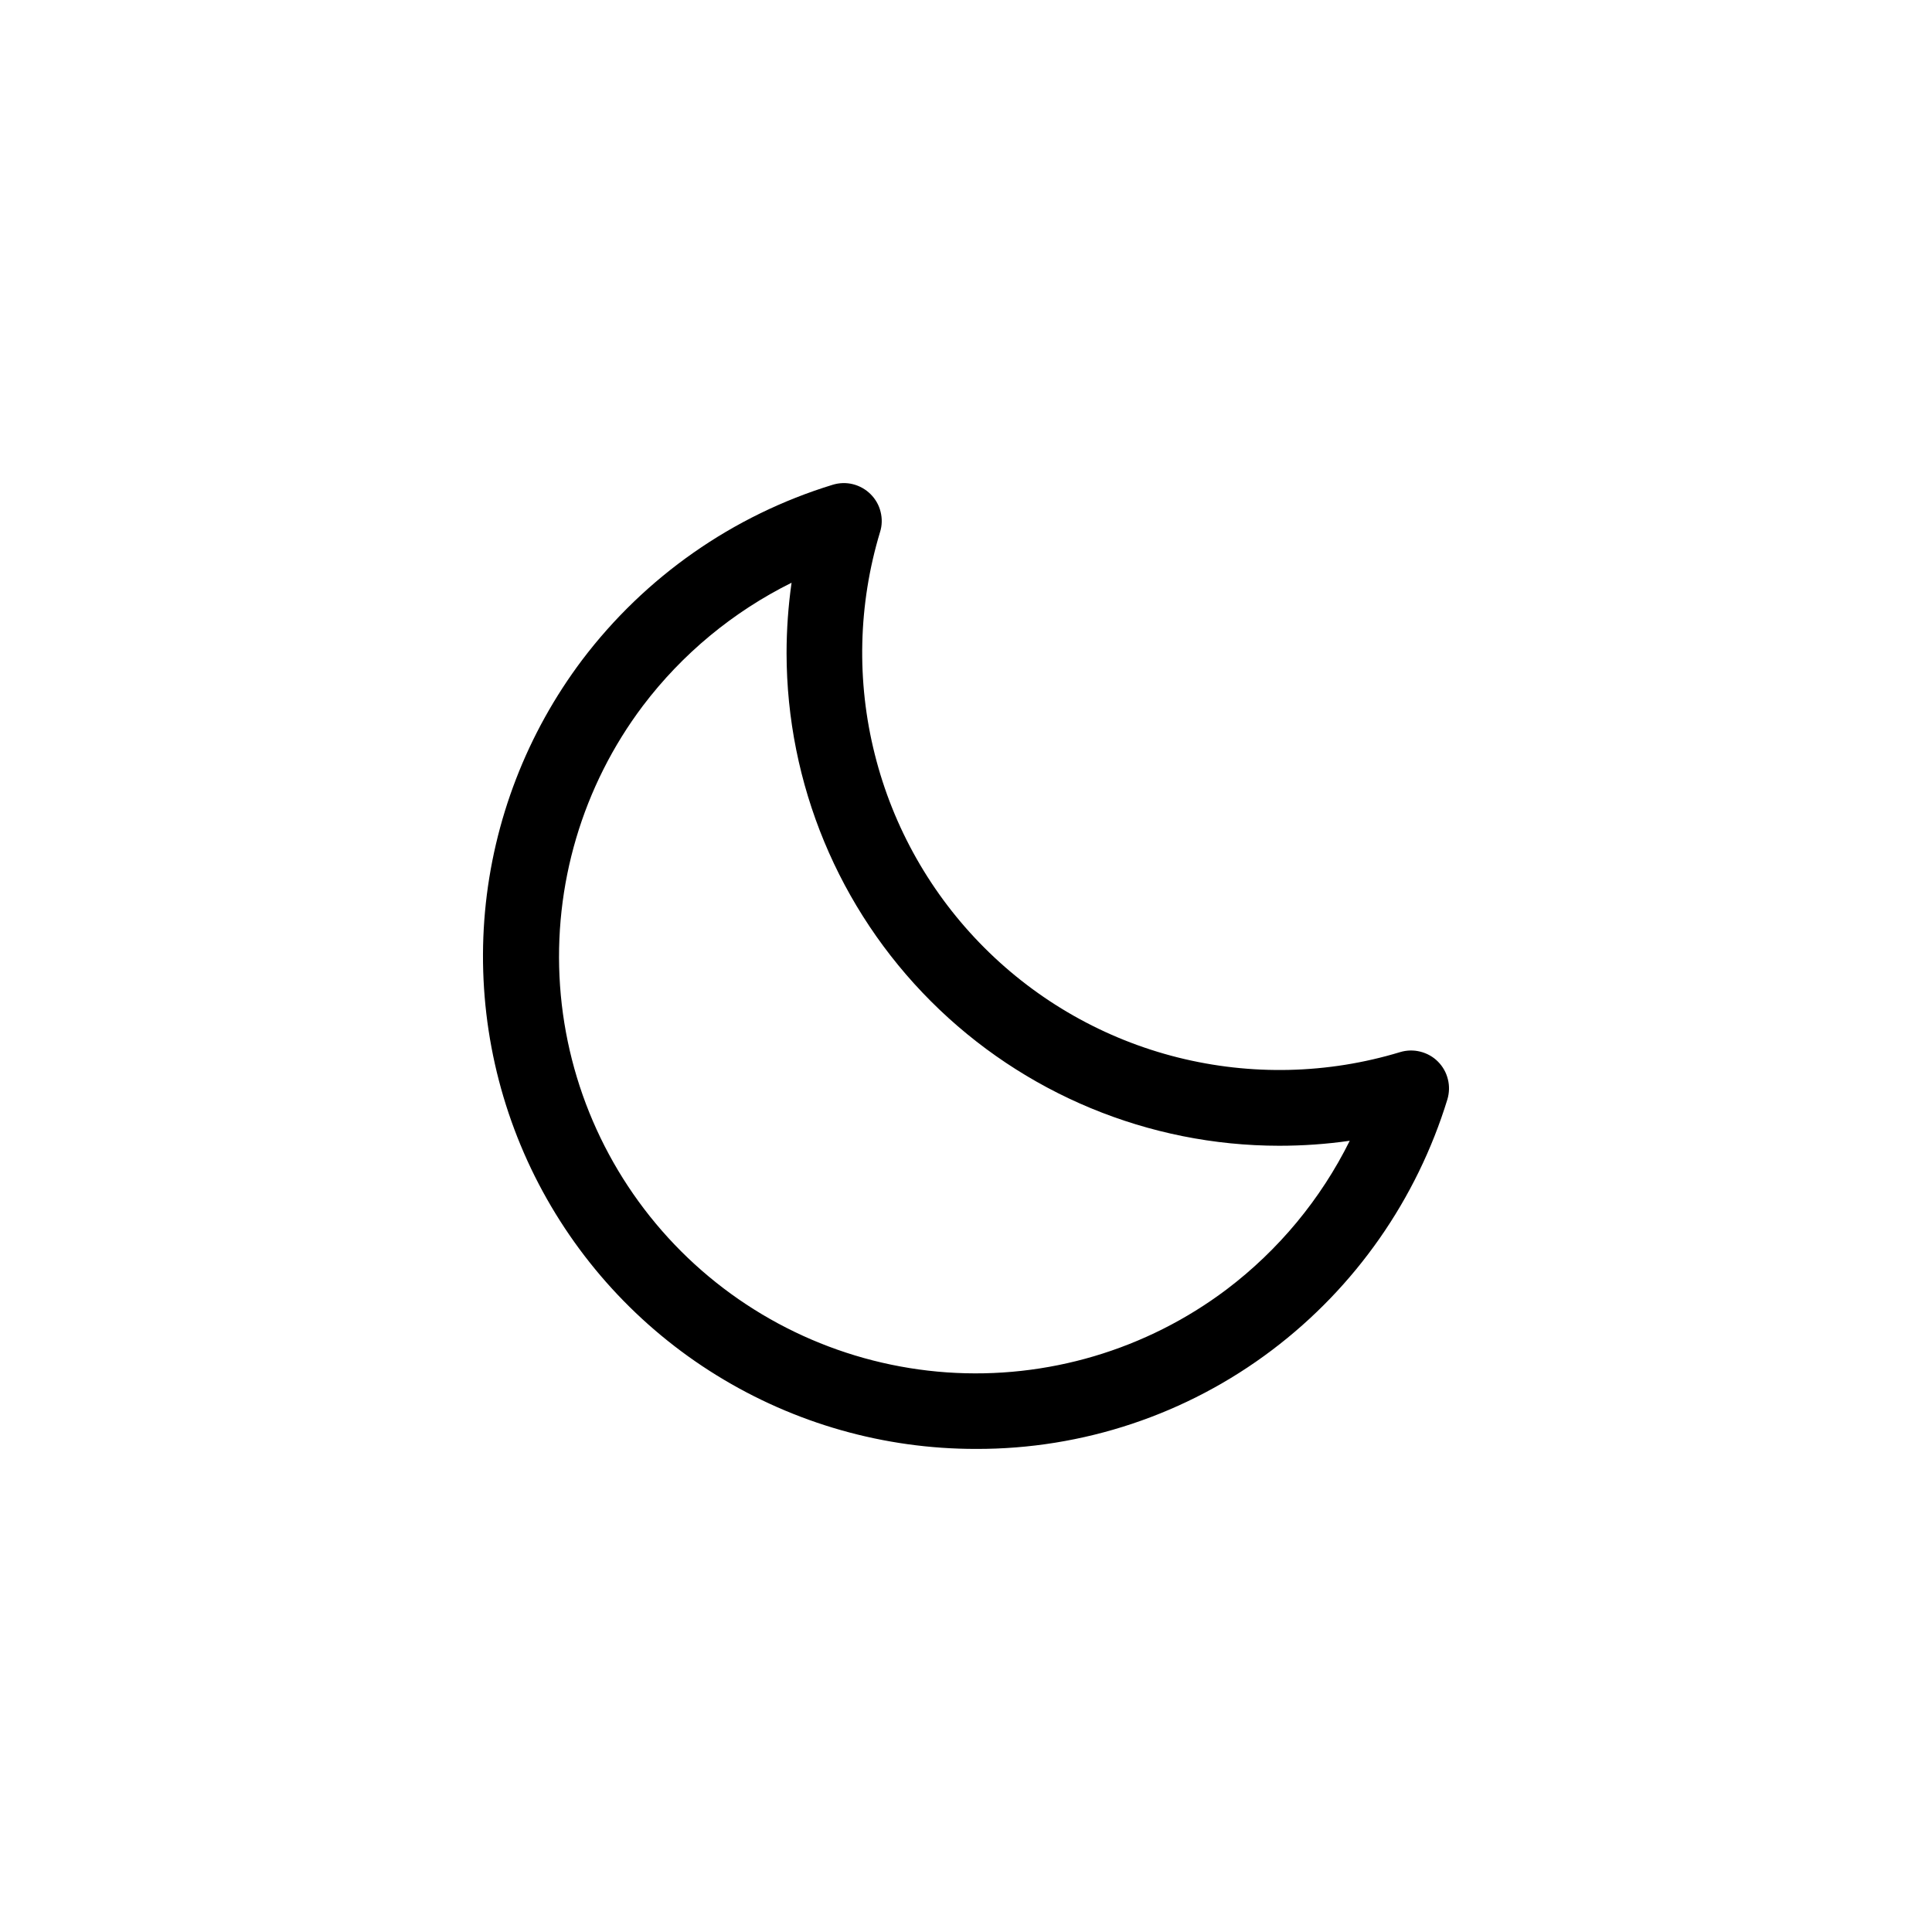
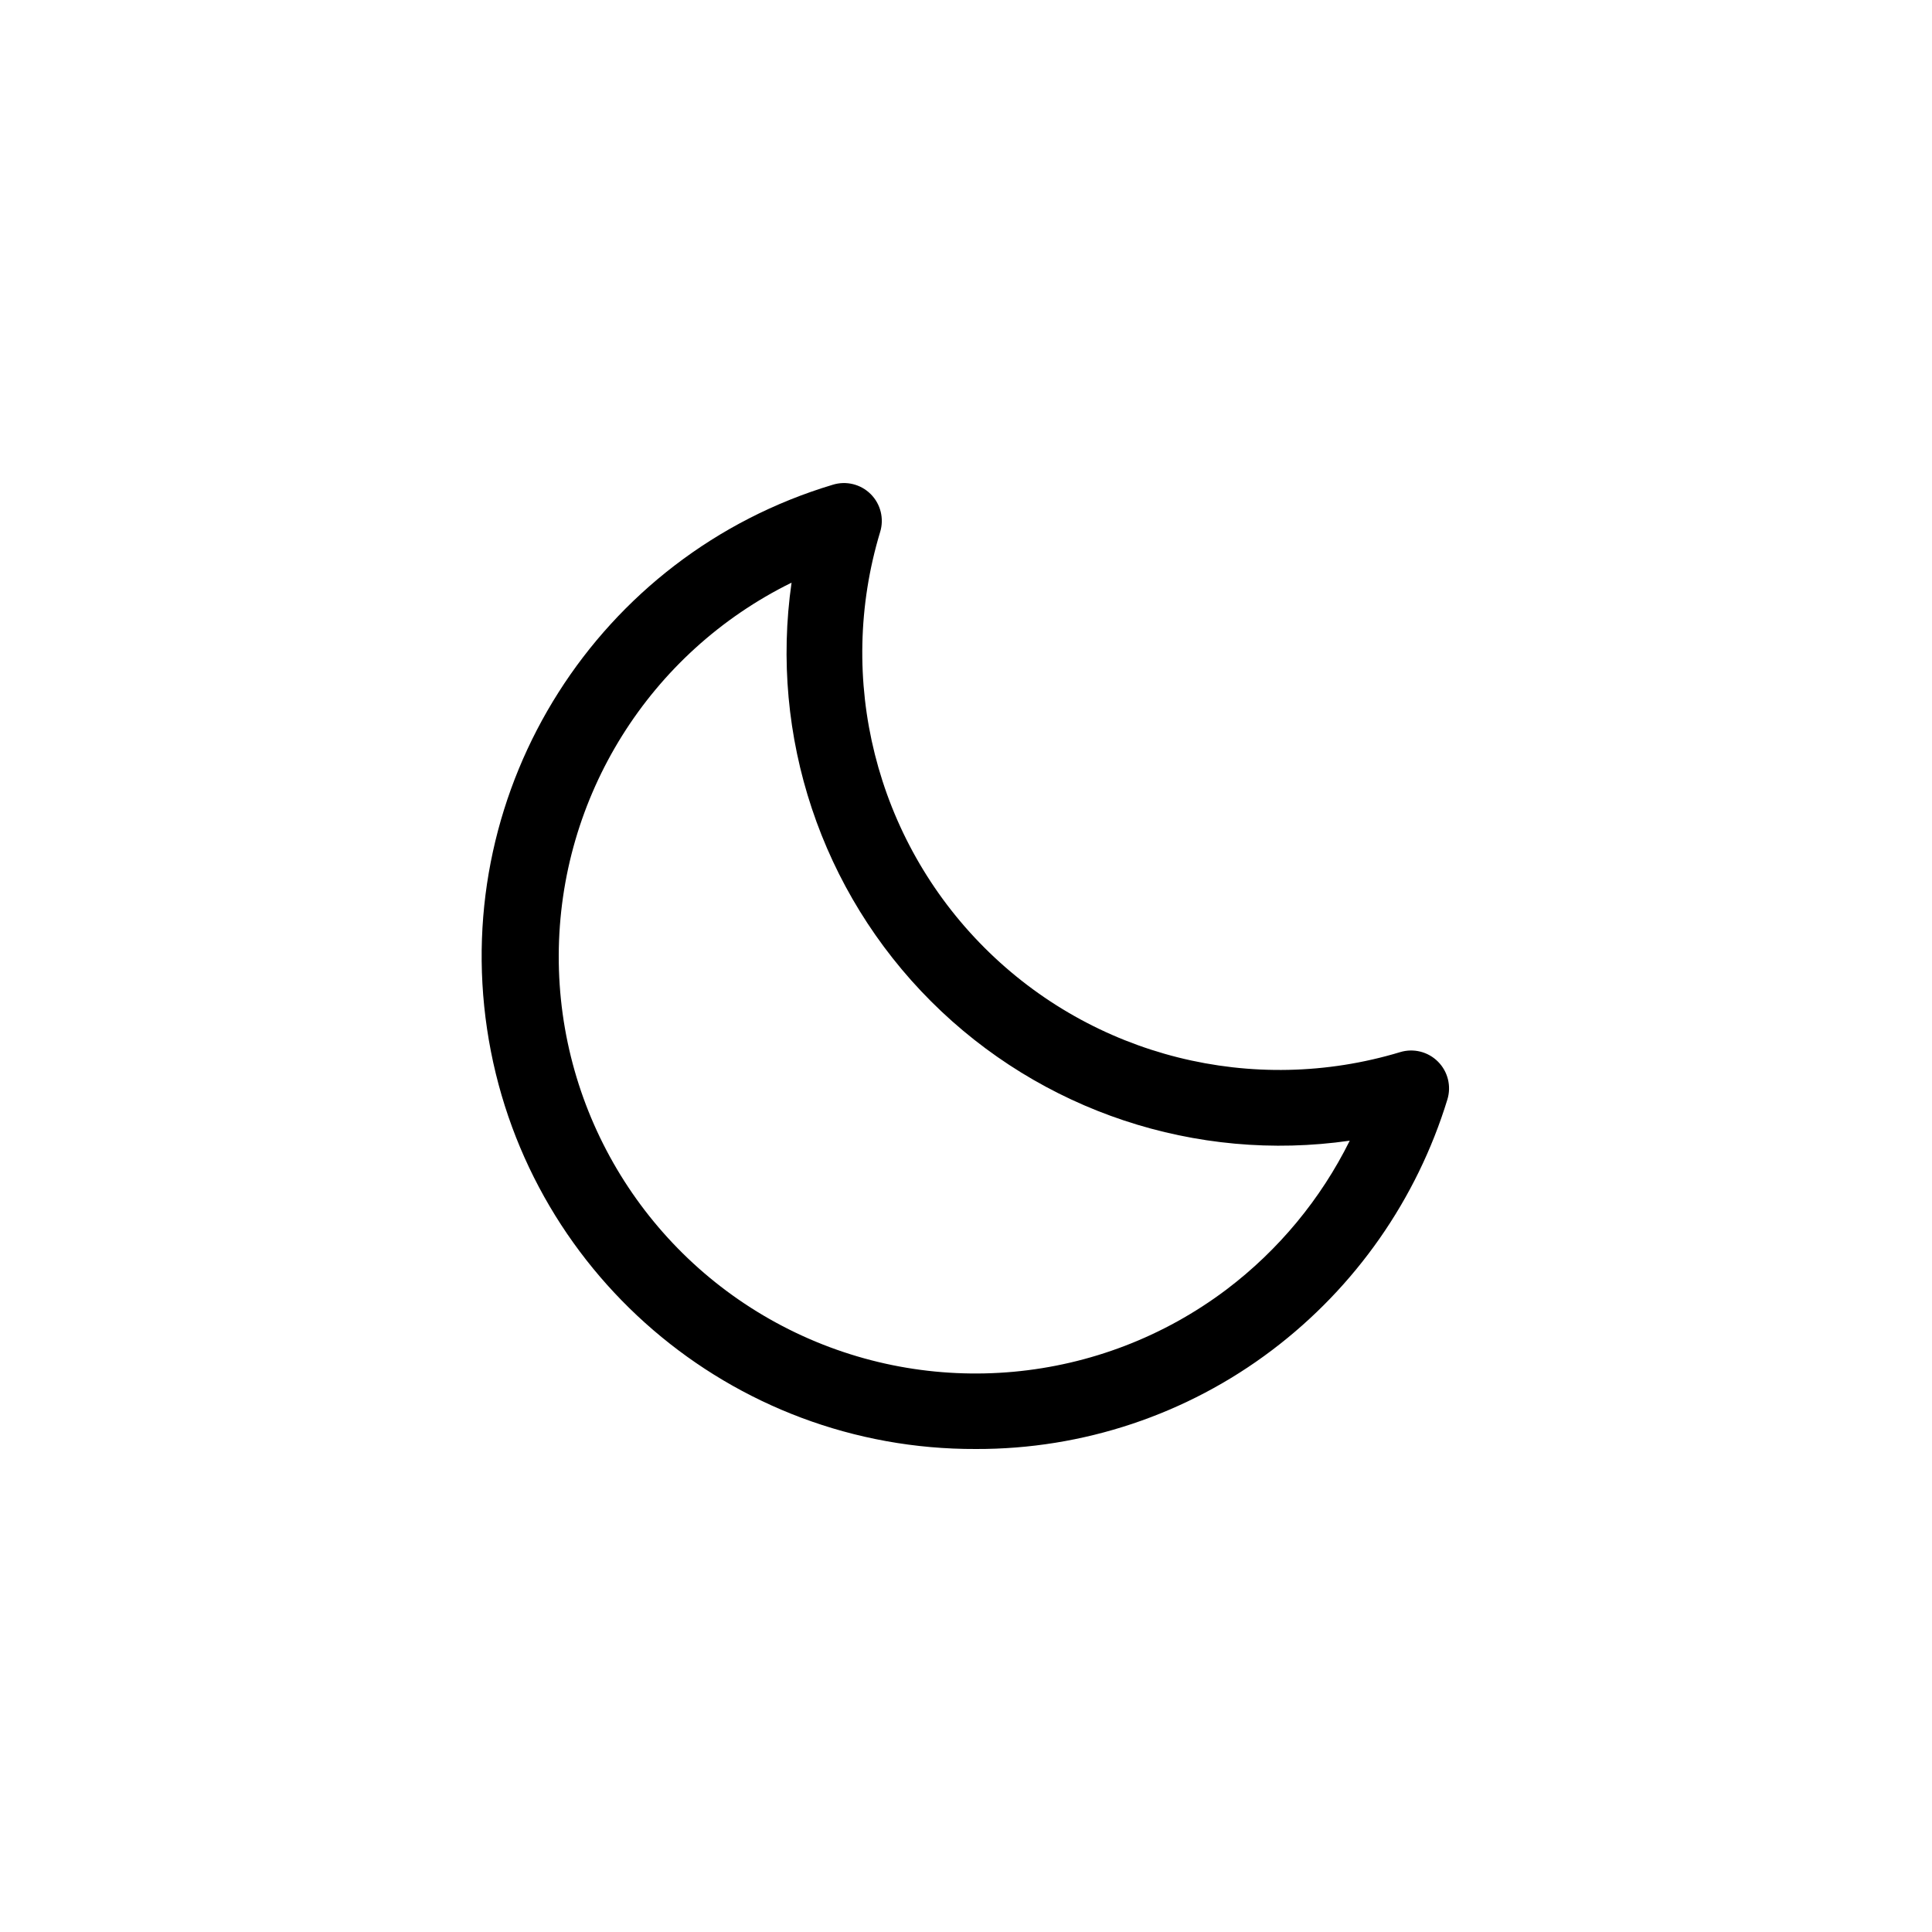
<svg xmlns="http://www.w3.org/2000/svg" width="24" height="24" viewBox="0 0 24 24">
-   <path d="M17.863 13.188C17.803 13.127 17.727 13.085 17.644 13.064C17.561 13.043 17.474 13.045 17.392 13.07C16.495 13.342 15.541 13.364 14.631 13.136C13.722 12.908 12.892 12.437 12.229 11.774C11.566 11.111 11.095 10.281 10.867 9.371C10.638 8.462 10.661 7.508 10.932 6.61C10.958 6.529 10.96 6.442 10.939 6.358C10.919 6.275 10.876 6.2 10.815 6.139C10.755 6.079 10.679 6.036 10.596 6.015C10.513 5.994 10.426 5.997 10.344 6.022C9.103 6.402 8.014 7.164 7.231 8.199C6.547 9.108 6.129 10.19 6.025 11.323C5.922 12.456 6.136 13.595 6.644 14.613C7.153 15.631 7.935 16.488 8.903 17.085C9.871 17.683 10.986 18 12.124 17.999C13.452 18.003 14.744 17.571 15.803 16.77C16.838 15.988 17.599 14.898 17.98 13.657C18.004 13.576 18.007 13.489 17.986 13.407C17.966 13.324 17.923 13.248 17.863 13.188ZM15.237 16.018C14.24 16.769 13.005 17.135 11.76 17.048C10.515 16.96 9.344 16.426 8.461 15.544C7.579 14.662 7.044 13.49 6.957 12.245C6.87 11 7.235 9.765 7.986 8.768C8.475 8.122 9.108 7.599 9.833 7.239C9.792 7.529 9.771 7.822 9.771 8.115C9.773 9.737 10.418 11.292 11.565 12.439C12.712 13.586 14.268 14.232 15.89 14.233C16.183 14.233 16.477 14.213 16.767 14.171C16.407 14.897 15.883 15.529 15.237 16.018Z" />
+   <path d="M17.863 13.188a.47.47 0 0 0-.47-.118 5.183 5.183 0 0 1-6.46-6.46.47.47 0 0 0-.589-.588A6.118 6.118 0 0 0 12.124 18a6.065 6.065 0 0 0 3.679-1.229 6.168 6.168 0 0 0 2.177-3.113.47.47 0 0 0-.117-.47Zm-2.626 2.83a5.178 5.178 0 1 1-5.404-8.78 6.125 6.125 0 0 0 6.934 6.932 5.236 5.236 0 0 1-1.53 1.848Z" />
</svg>
